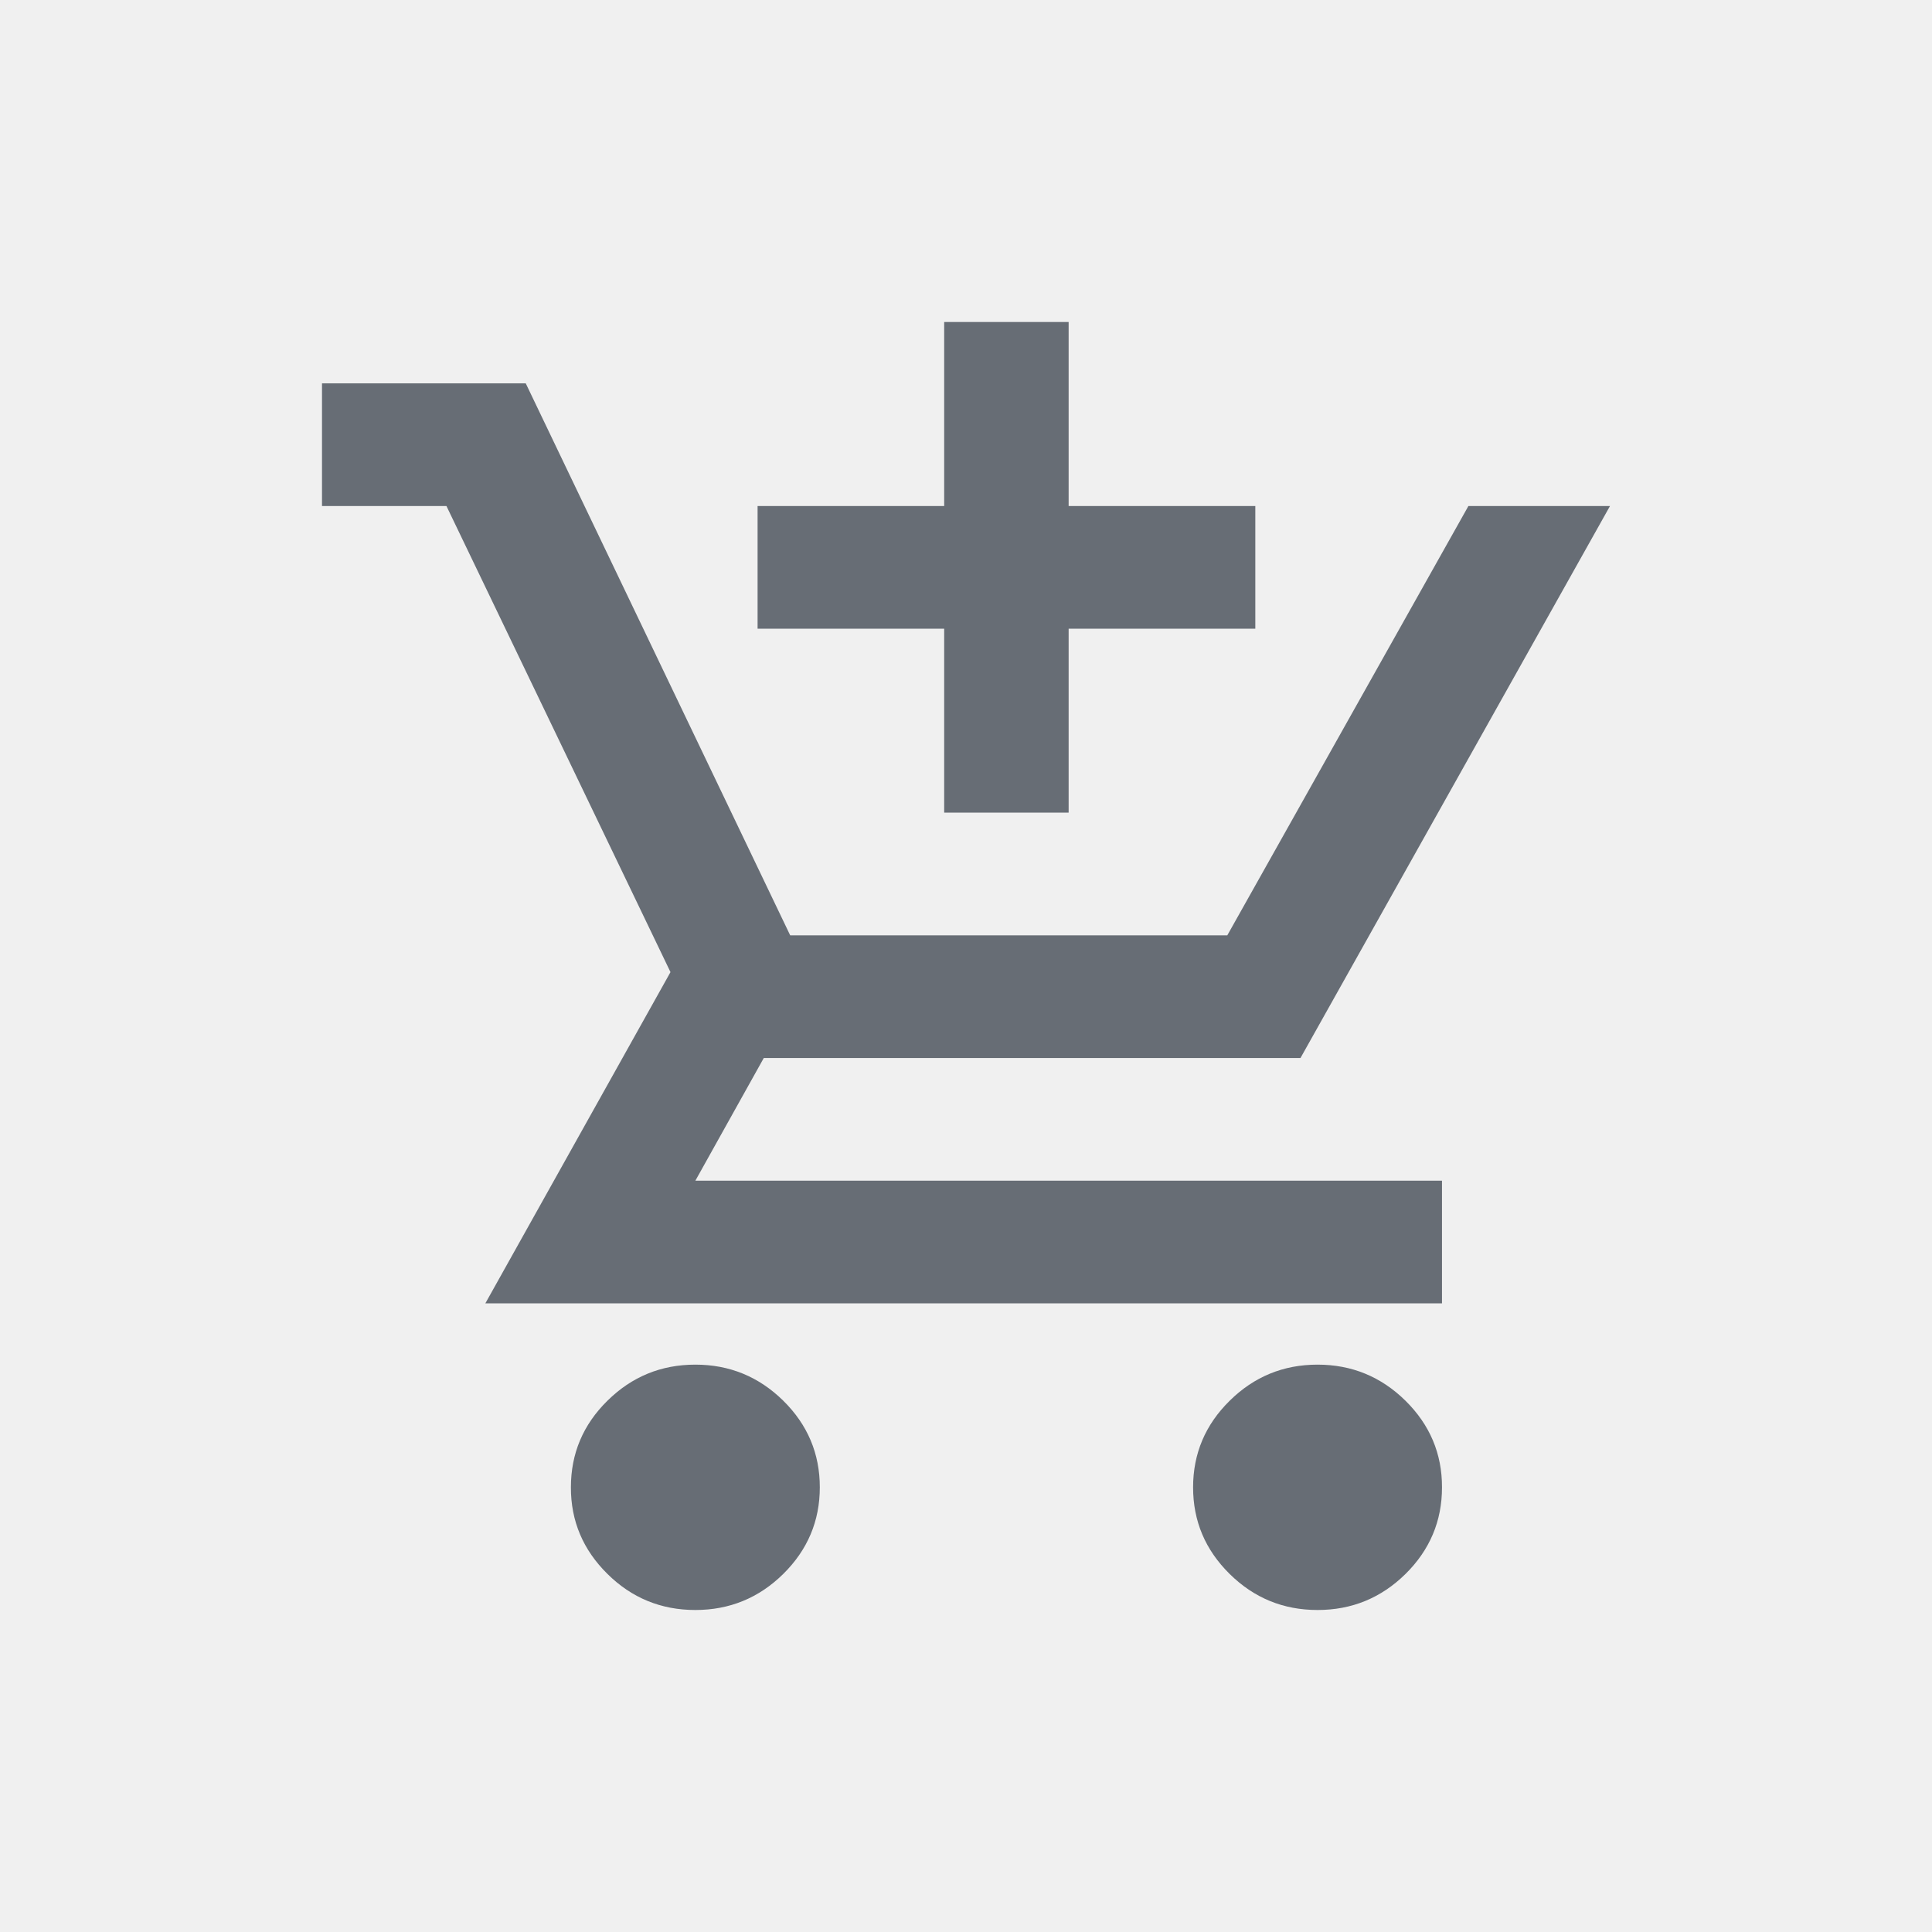
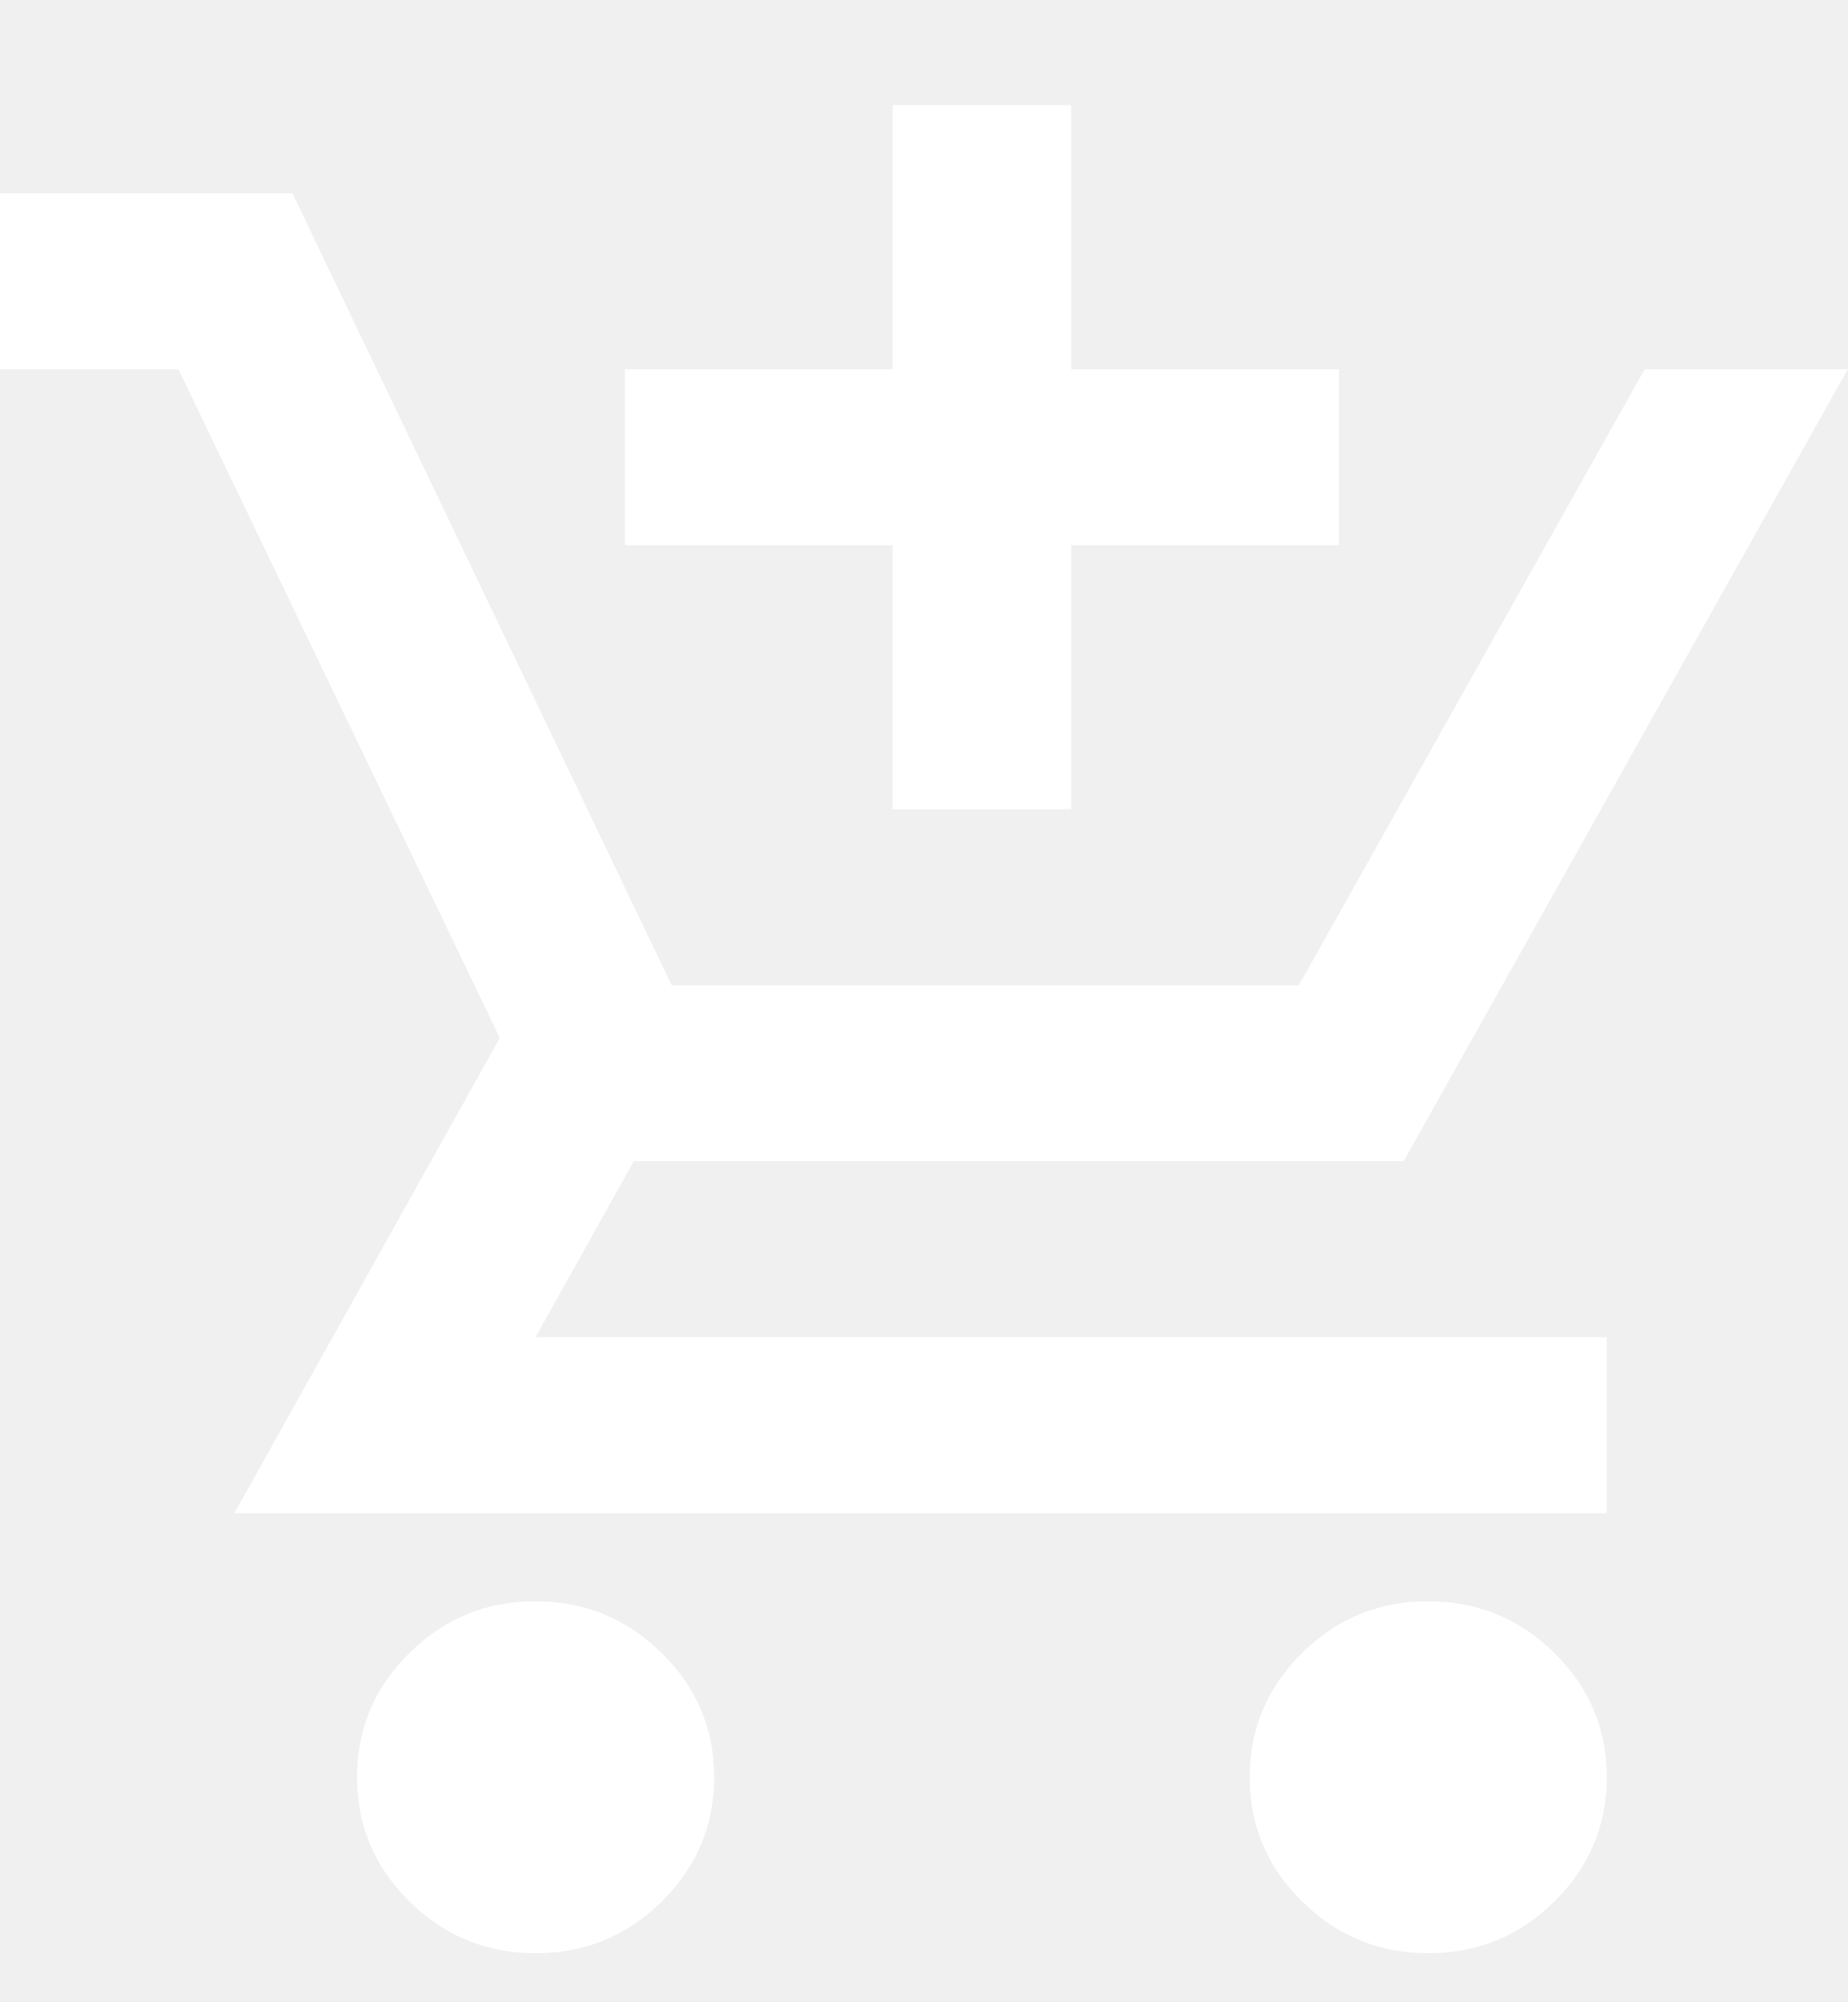
- <svg xmlns="http://www.w3.org/2000/svg" width="24" height="24" viewBox="0 0 24 24" fill="none">
-   <path d="M11.729 10.095V7.81H9.411V6.286H11.729V4H13.275V6.286H15.594V7.81H13.275V10.095H11.729ZM8.638 20C8.213 20 7.848 19.851 7.546 19.552C7.243 19.253 7.091 18.895 7.092 18.476C7.092 18.057 7.243 17.698 7.546 17.4C7.849 17.101 8.213 16.952 8.638 16.952C9.063 16.952 9.427 17.102 9.73 17.4C10.033 17.699 10.184 18.058 10.184 18.476C10.184 18.895 10.032 19.254 9.729 19.553C9.426 19.851 9.062 20 8.638 20ZM16.367 20C15.942 20 15.578 19.851 15.275 19.552C14.972 19.253 14.821 18.895 14.821 18.476C14.821 18.057 14.973 17.698 15.276 17.4C15.579 17.101 15.943 16.952 16.367 16.952C16.792 16.952 17.156 17.102 17.459 17.4C17.762 17.699 17.914 18.058 17.913 18.476C17.913 18.895 17.762 19.254 17.459 19.553C17.156 19.851 16.792 20 16.367 20ZM17.913 16.191H6.029L8.329 12.076L5.546 6.286H4V4.762H6.531L9.816 11.619H15.246L18.241 6.286H20L16.155 13.143H9.488L8.638 14.667H17.913V16.191Z" fill="#676D75" />
+ <svg xmlns="http://www.w3.org/2000/svg" width="12" height="13" viewBox="0 0 12 13" fill="none">
+   <path d="M5.797 5.255V3.54H4.058V2.398H5.797V0.683H6.957V2.398H8.696V3.54H6.957V5.255H5.797ZM3.478 12.683C3.159 12.683 2.886 12.571 2.659 12.347C2.432 12.123 2.318 11.854 2.319 11.54C2.319 11.226 2.432 10.957 2.66 10.733C2.887 10.509 3.16 10.397 3.478 10.398C3.797 10.398 4.07 10.51 4.297 10.734C4.525 10.958 4.638 11.227 4.638 11.54C4.638 11.855 4.524 12.124 4.297 12.348C4.07 12.572 3.797 12.684 3.478 12.683ZM9.275 12.683C8.957 12.683 8.683 12.571 8.456 12.347C8.229 12.123 8.116 11.854 8.116 11.54C8.116 11.226 8.23 10.957 8.457 10.733C8.684 10.509 8.957 10.397 9.275 10.398C9.594 10.398 9.867 10.51 10.095 10.734C10.322 10.958 10.435 11.227 10.435 11.54C10.435 11.855 10.321 12.124 10.094 12.348C9.867 12.572 9.594 12.684 9.275 12.683ZM10.435 9.826H1.522L3.246 6.74L1.159 2.398H0V1.255H1.899L4.362 6.398H8.435L10.681 2.398H12L9.116 7.54H4.116L3.478 8.683H10.435V9.826Z" fill="white" />
</svg>
